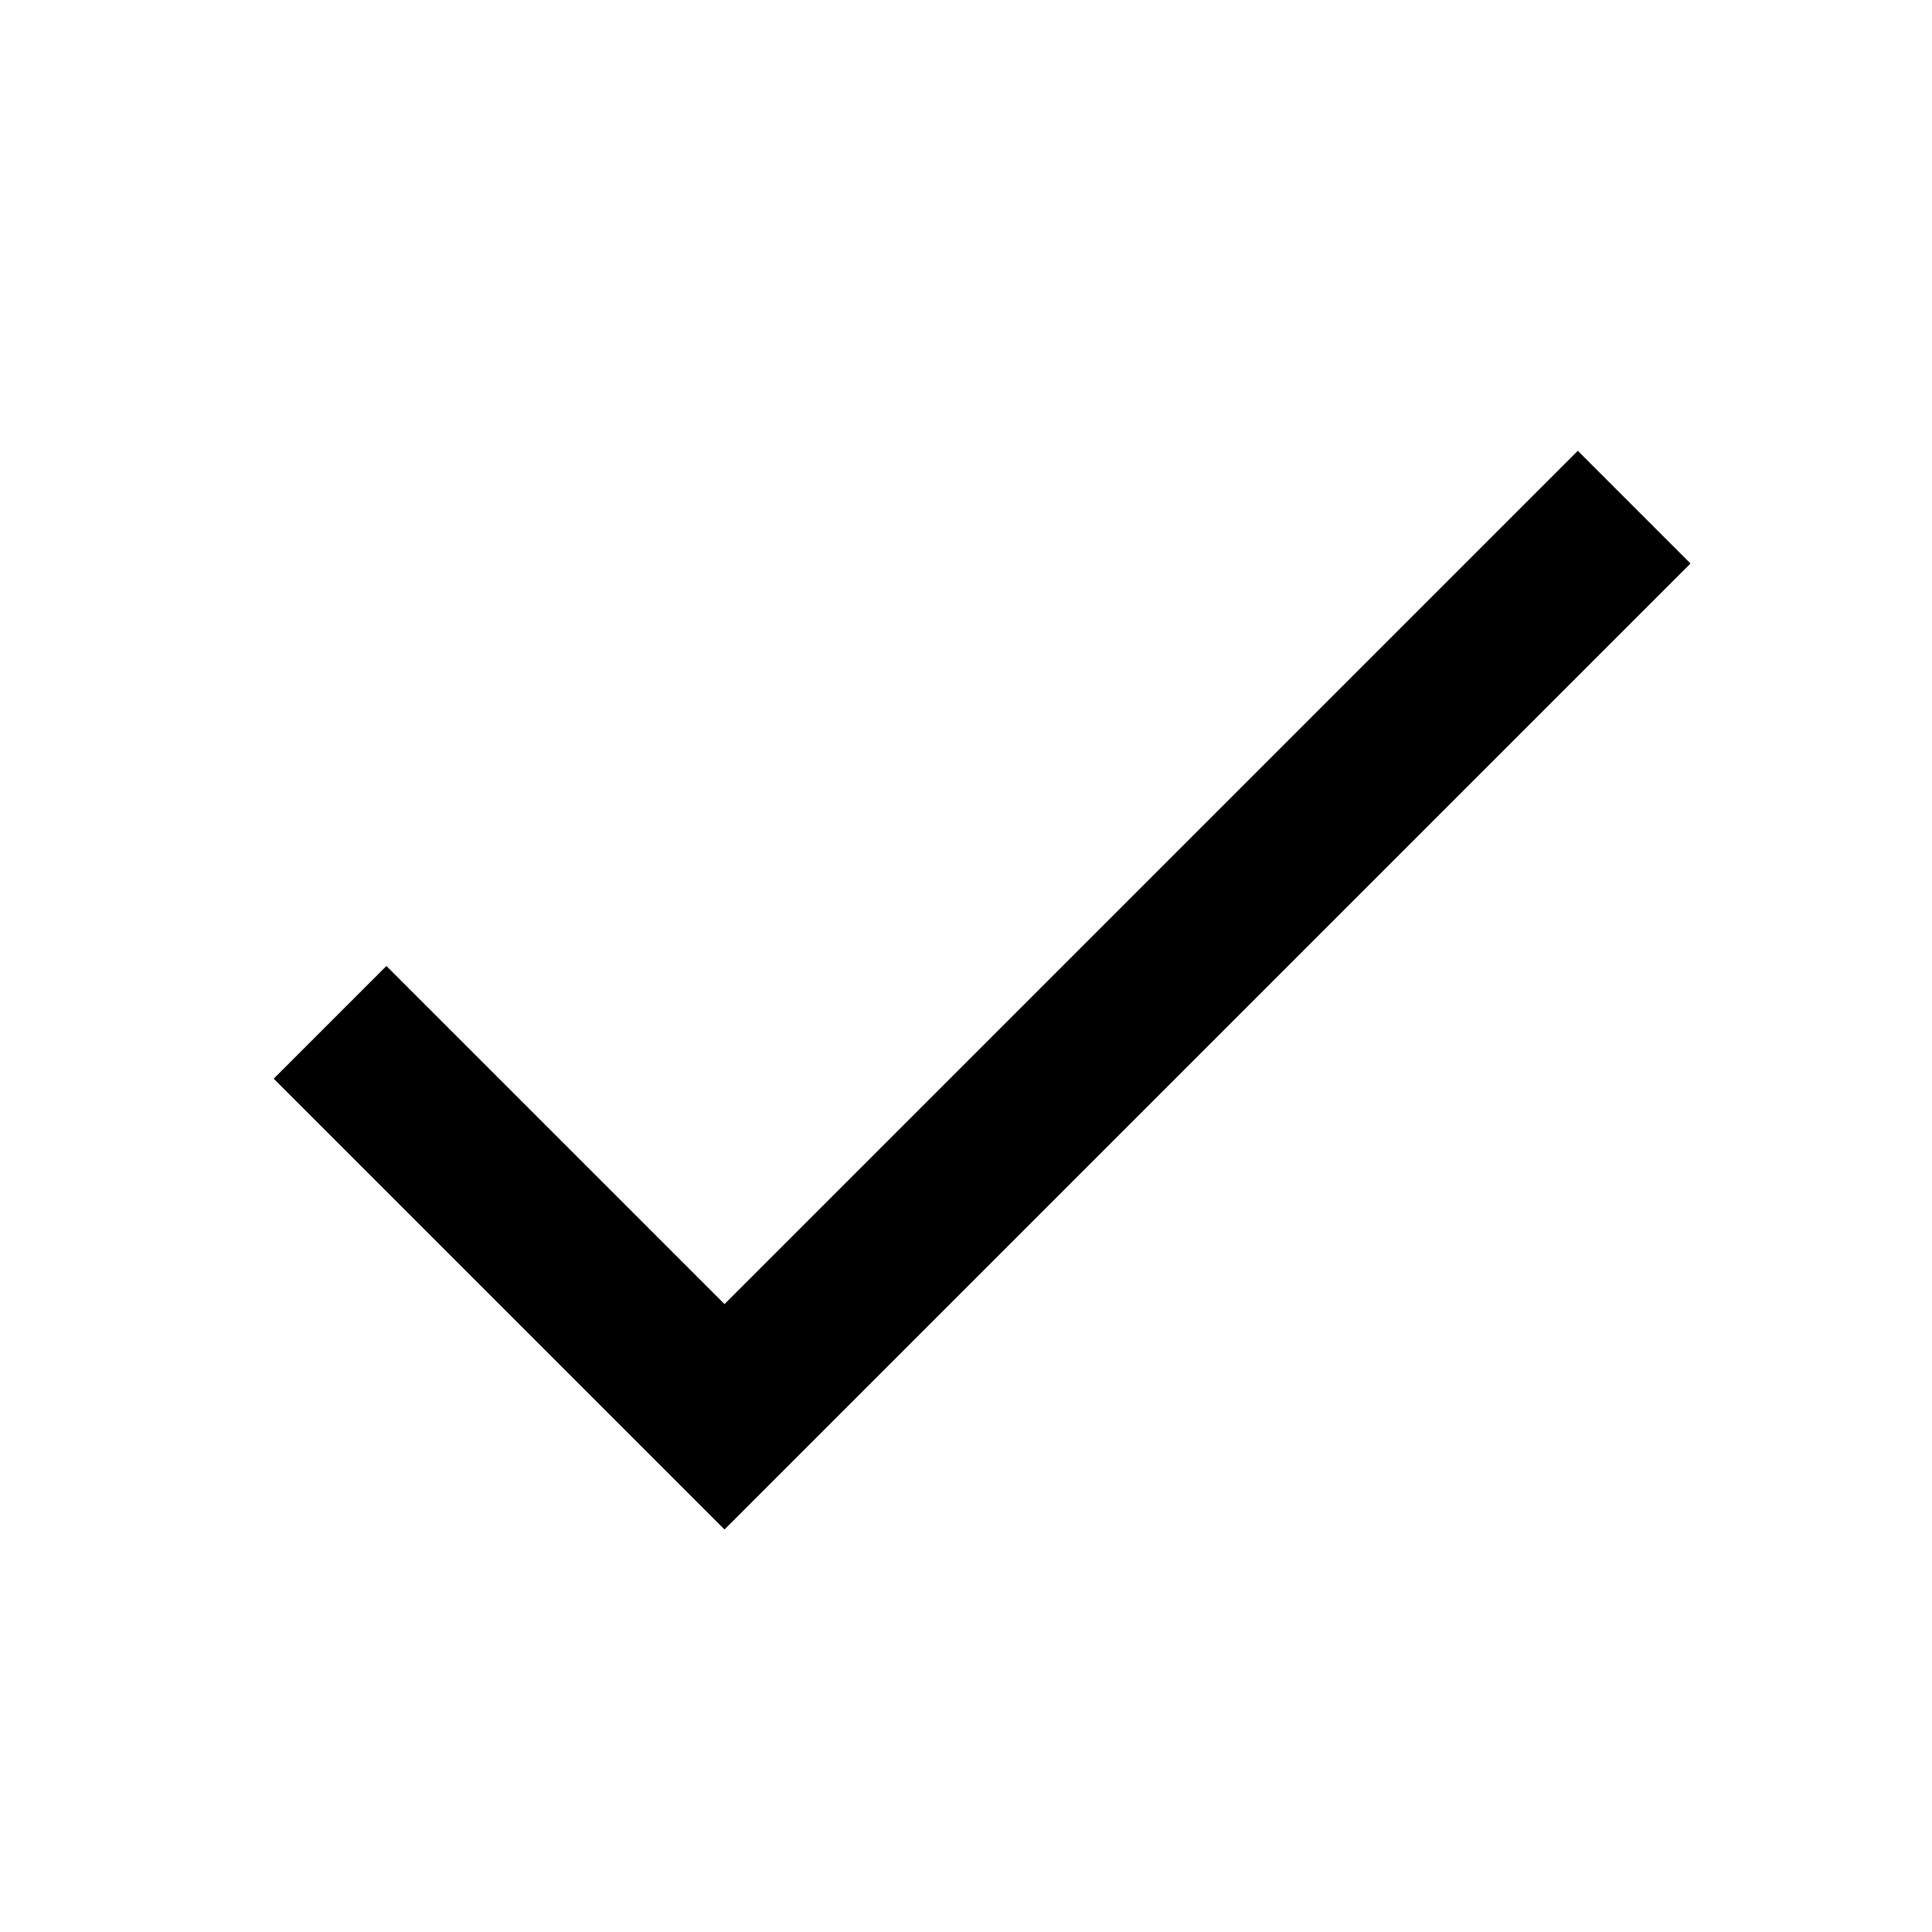
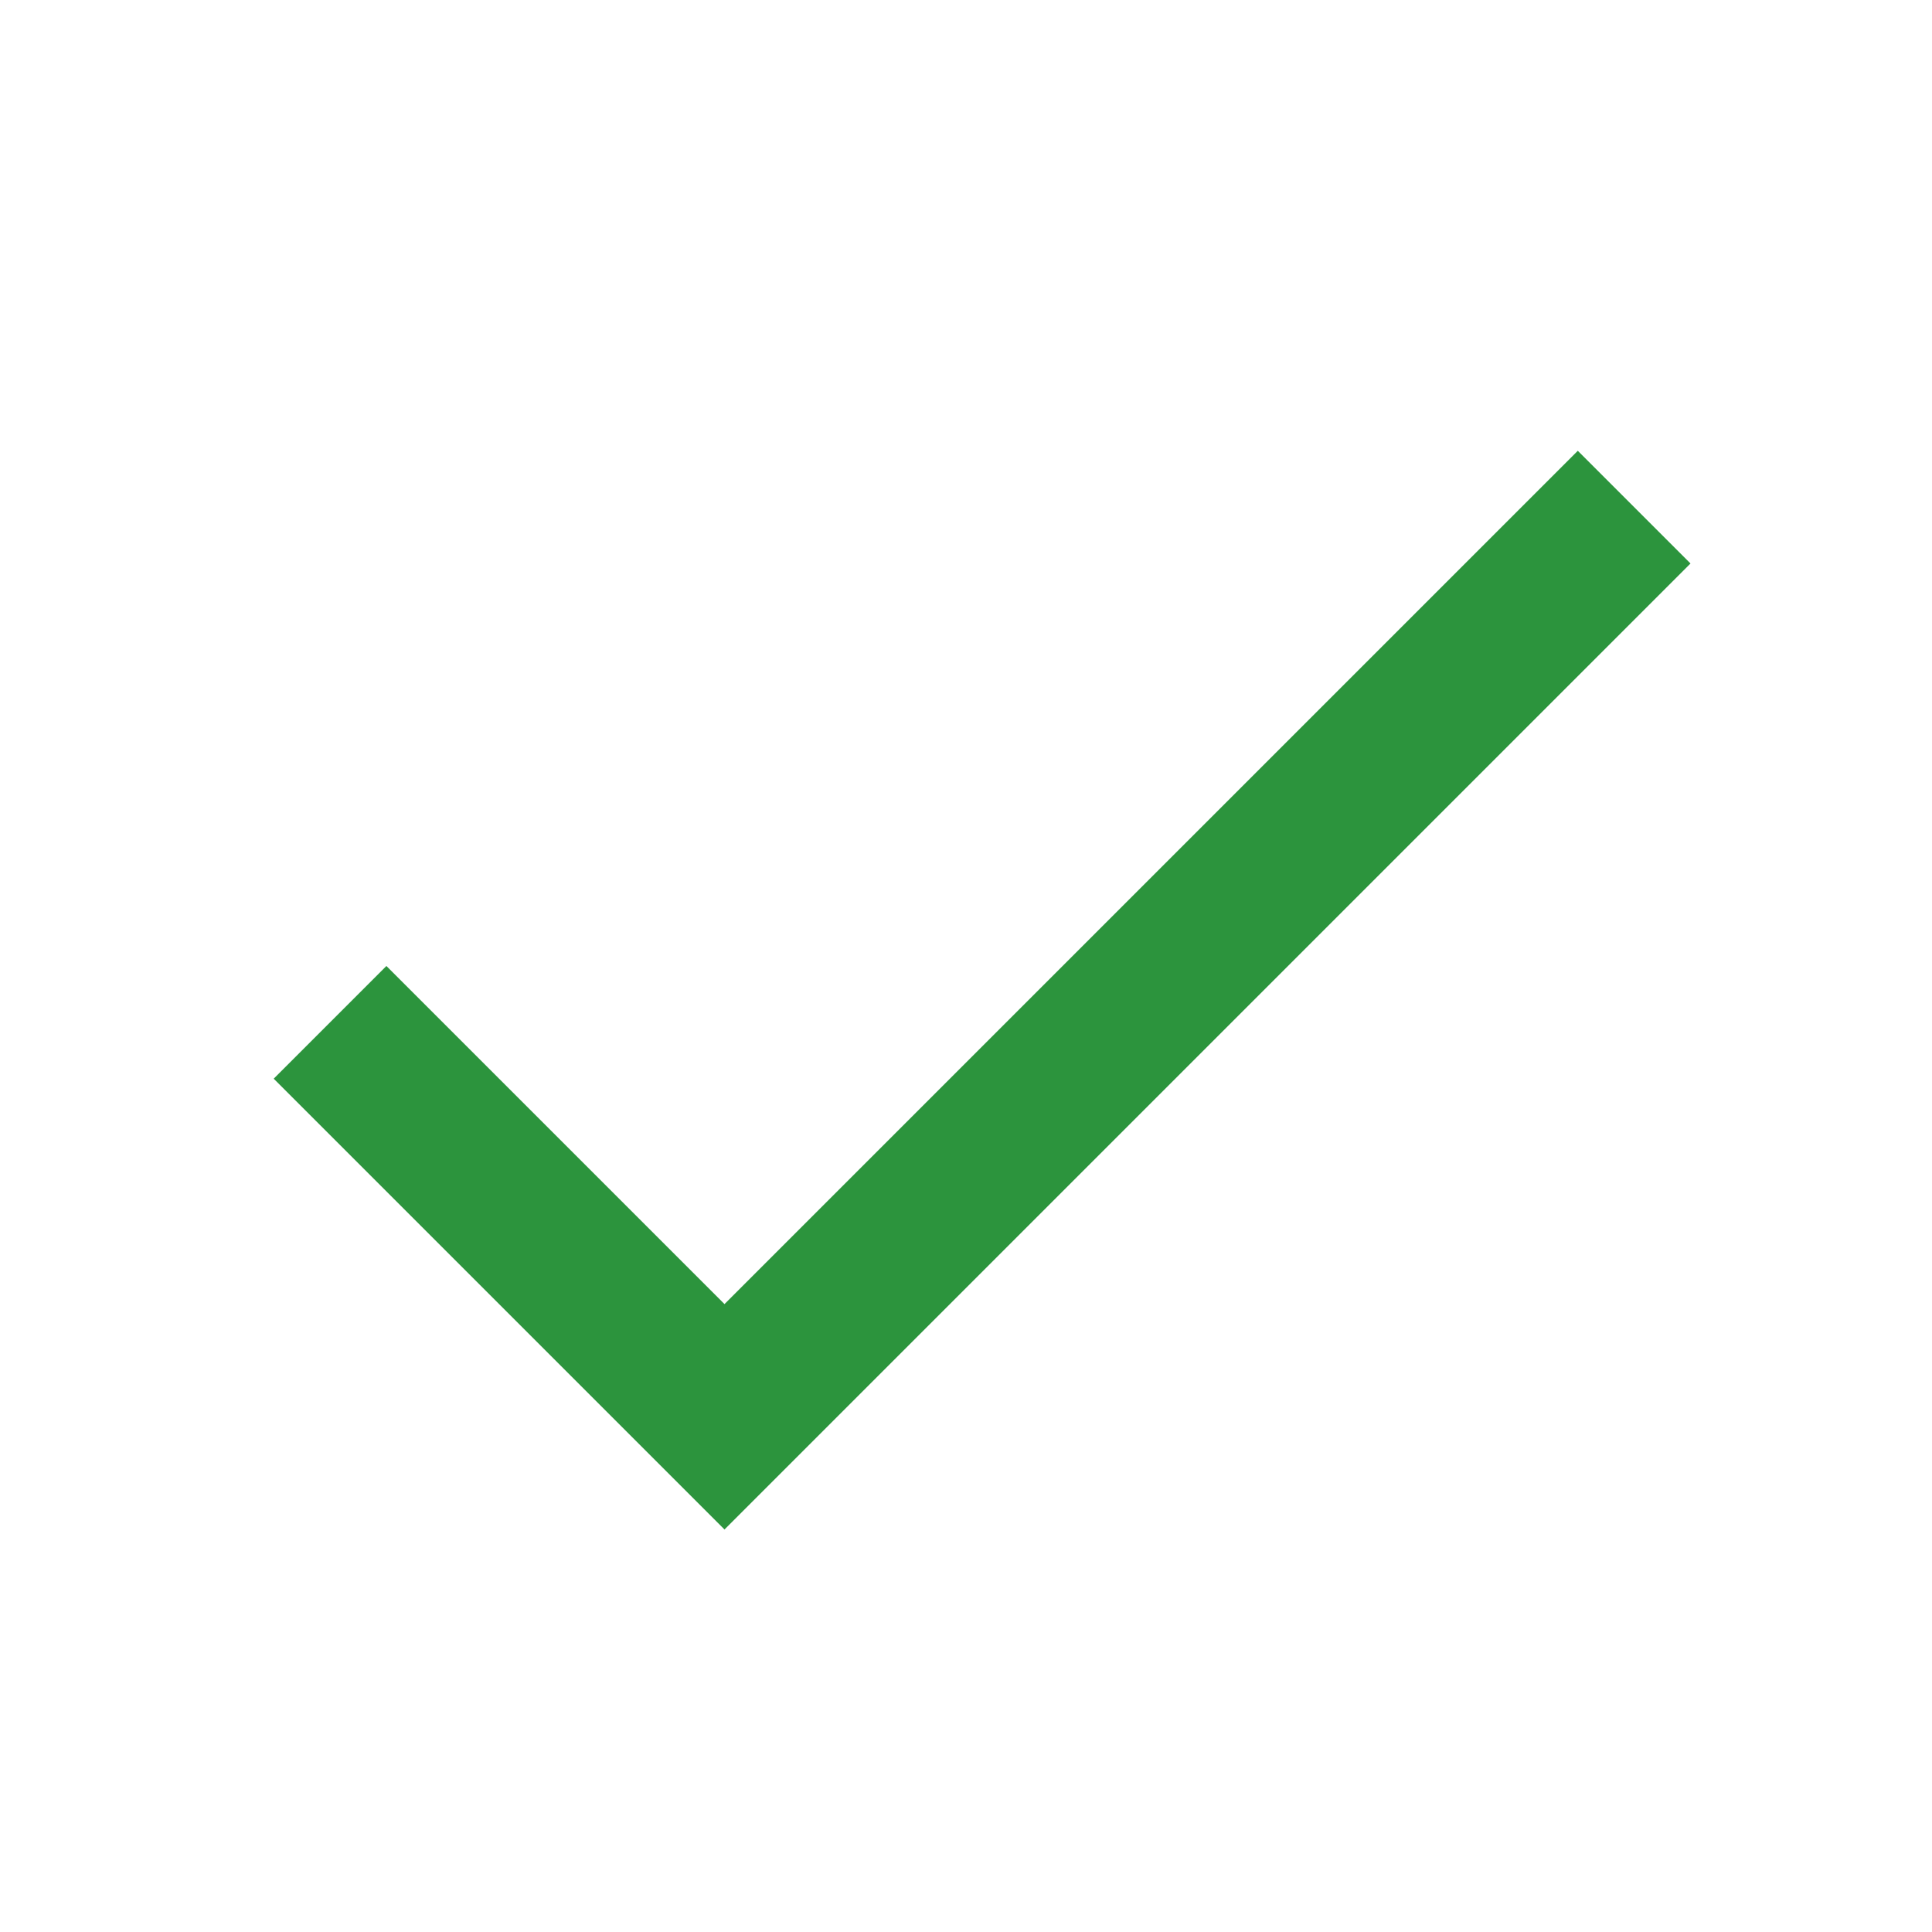
- <svg xmlns="http://www.w3.org/2000/svg" height="24px" viewBox="0 0 24 24" width="24px" fill="#000000">
+ <svg xmlns="http://www.w3.org/2000/svg" height="24px" viewBox="0 0 24 24" width="24px" fill="#2c943d">
  <path d="M0 0h24v24H0V0z" fill="none" />
  <path d="M9 16.2L4.8 12l-1.4 1.4L9 19 21 7l-1.4-1.4L9 16.2z" />
</svg>
